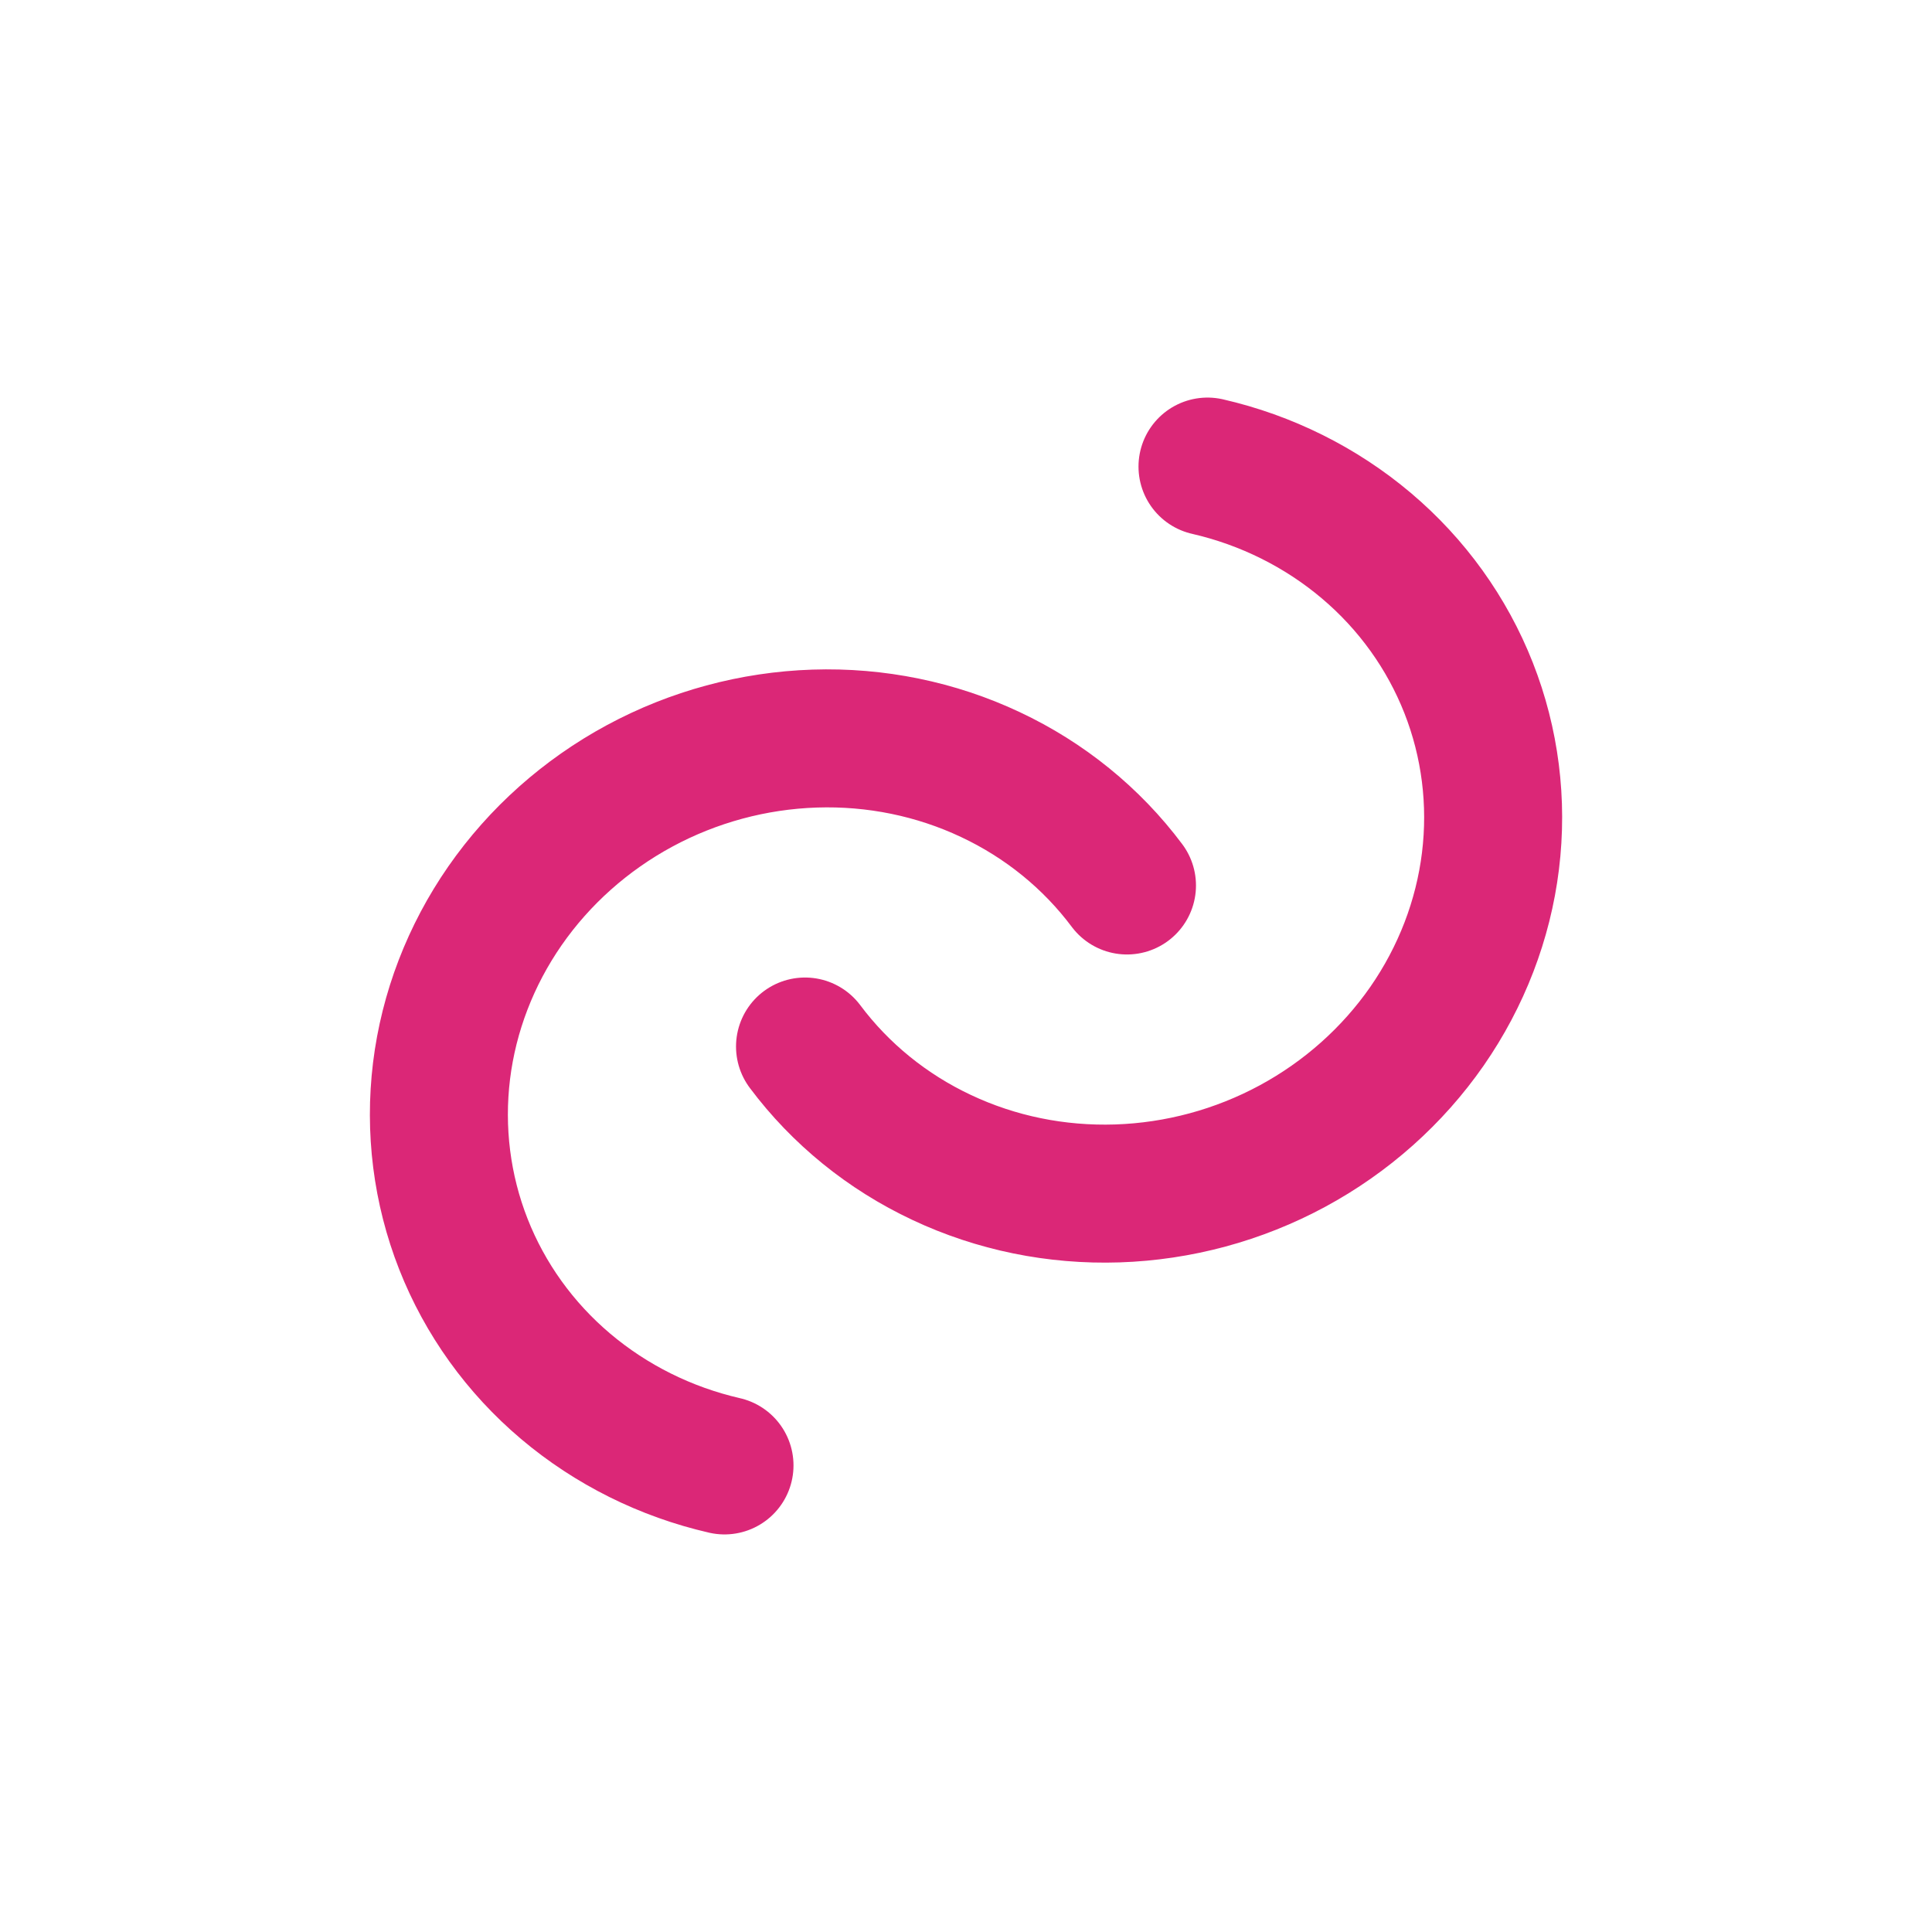
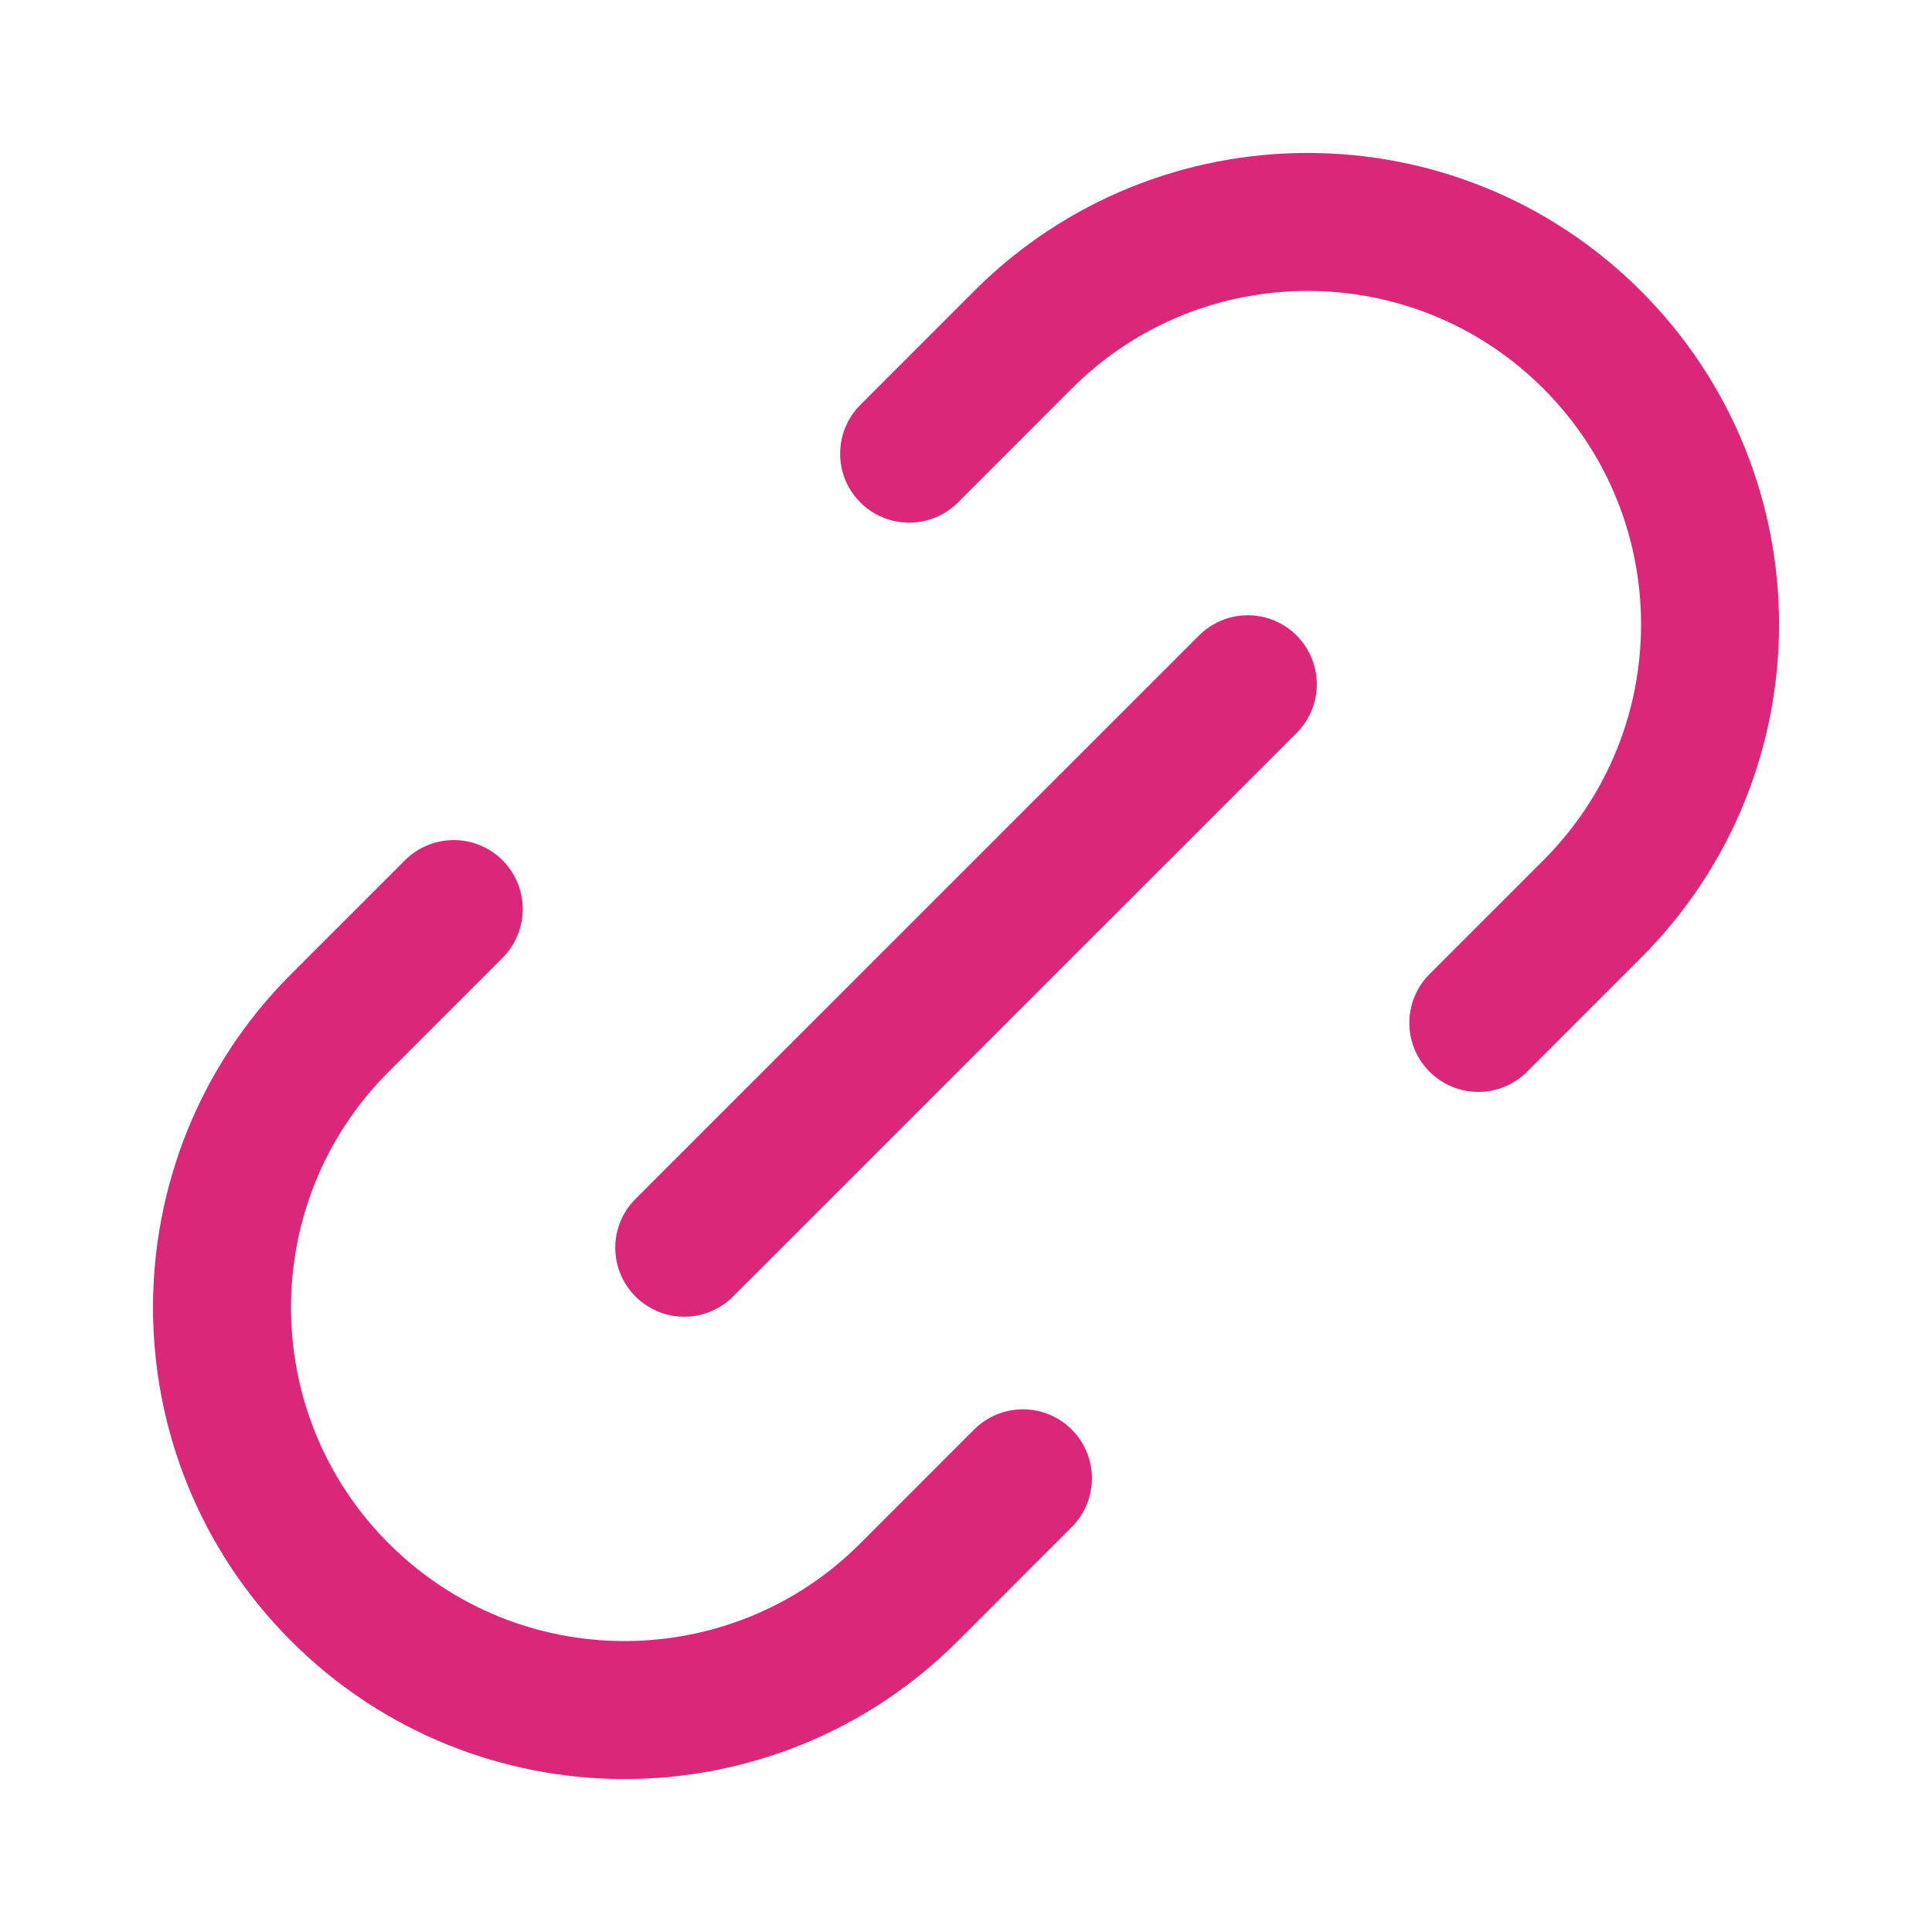
- <svg xmlns="http://www.w3.org/2000/svg" width="28" height="28" viewBox="0 0 28 28" fill="none">
-   <path d="M11.667 15.167C12.18 15.853 12.86 16.405 13.648 16.775C14.435 17.146 15.309 17.325 16.194 17.296C17.079 17.267 17.95 17.032 18.731 16.61C19.512 16.188 20.181 15.592 20.681 14.873C21.18 14.154 21.496 13.333 21.601 12.479C21.706 11.625 21.597 10.764 21.284 9.969C20.971 9.174 20.463 8.467 19.803 7.909C19.143 7.351 18.351 6.957 17.5 6.762M16.333 12.833C15.82 12.147 15.14 11.595 14.352 11.225C13.565 10.854 12.691 10.675 11.806 10.704C10.921 10.733 10.05 10.968 9.269 11.39C8.488 11.812 7.819 12.408 7.319 13.127C6.82 13.846 6.504 14.667 6.399 15.521C6.295 16.375 6.403 17.235 6.716 18.031C7.029 18.826 7.537 19.533 8.197 20.091C8.857 20.649 9.649 21.043 10.5 21.238" stroke="#DB2777" stroke-width="2" stroke-linecap="round" stroke-linejoin="round" />
+ <svg xmlns="http://www.w3.org/2000/svg" preserveAspectRatio="none" overflow="visible" style="display: block;" width="28" height="28" viewBox="0 0 28 28" fill="none">
+   <g id="link-01">
+     <path id="Icon" d="M14.825 21.425L13.176 23.075C10.898 25.353 7.204 25.353 4.926 23.075C2.648 20.796 2.648 17.103 4.926 14.825L6.576 13.175M21.425 14.825L23.075 13.175C25.353 10.897 25.353 7.203 23.075 4.925C20.797 2.647 17.104 2.647 14.825 4.925L13.176 6.575M9.917 18.083L18.084 9.917" stroke="#DB2777" stroke-width="2" stroke-linecap="round" stroke-linejoin="round" />
+   </g>
</svg>
